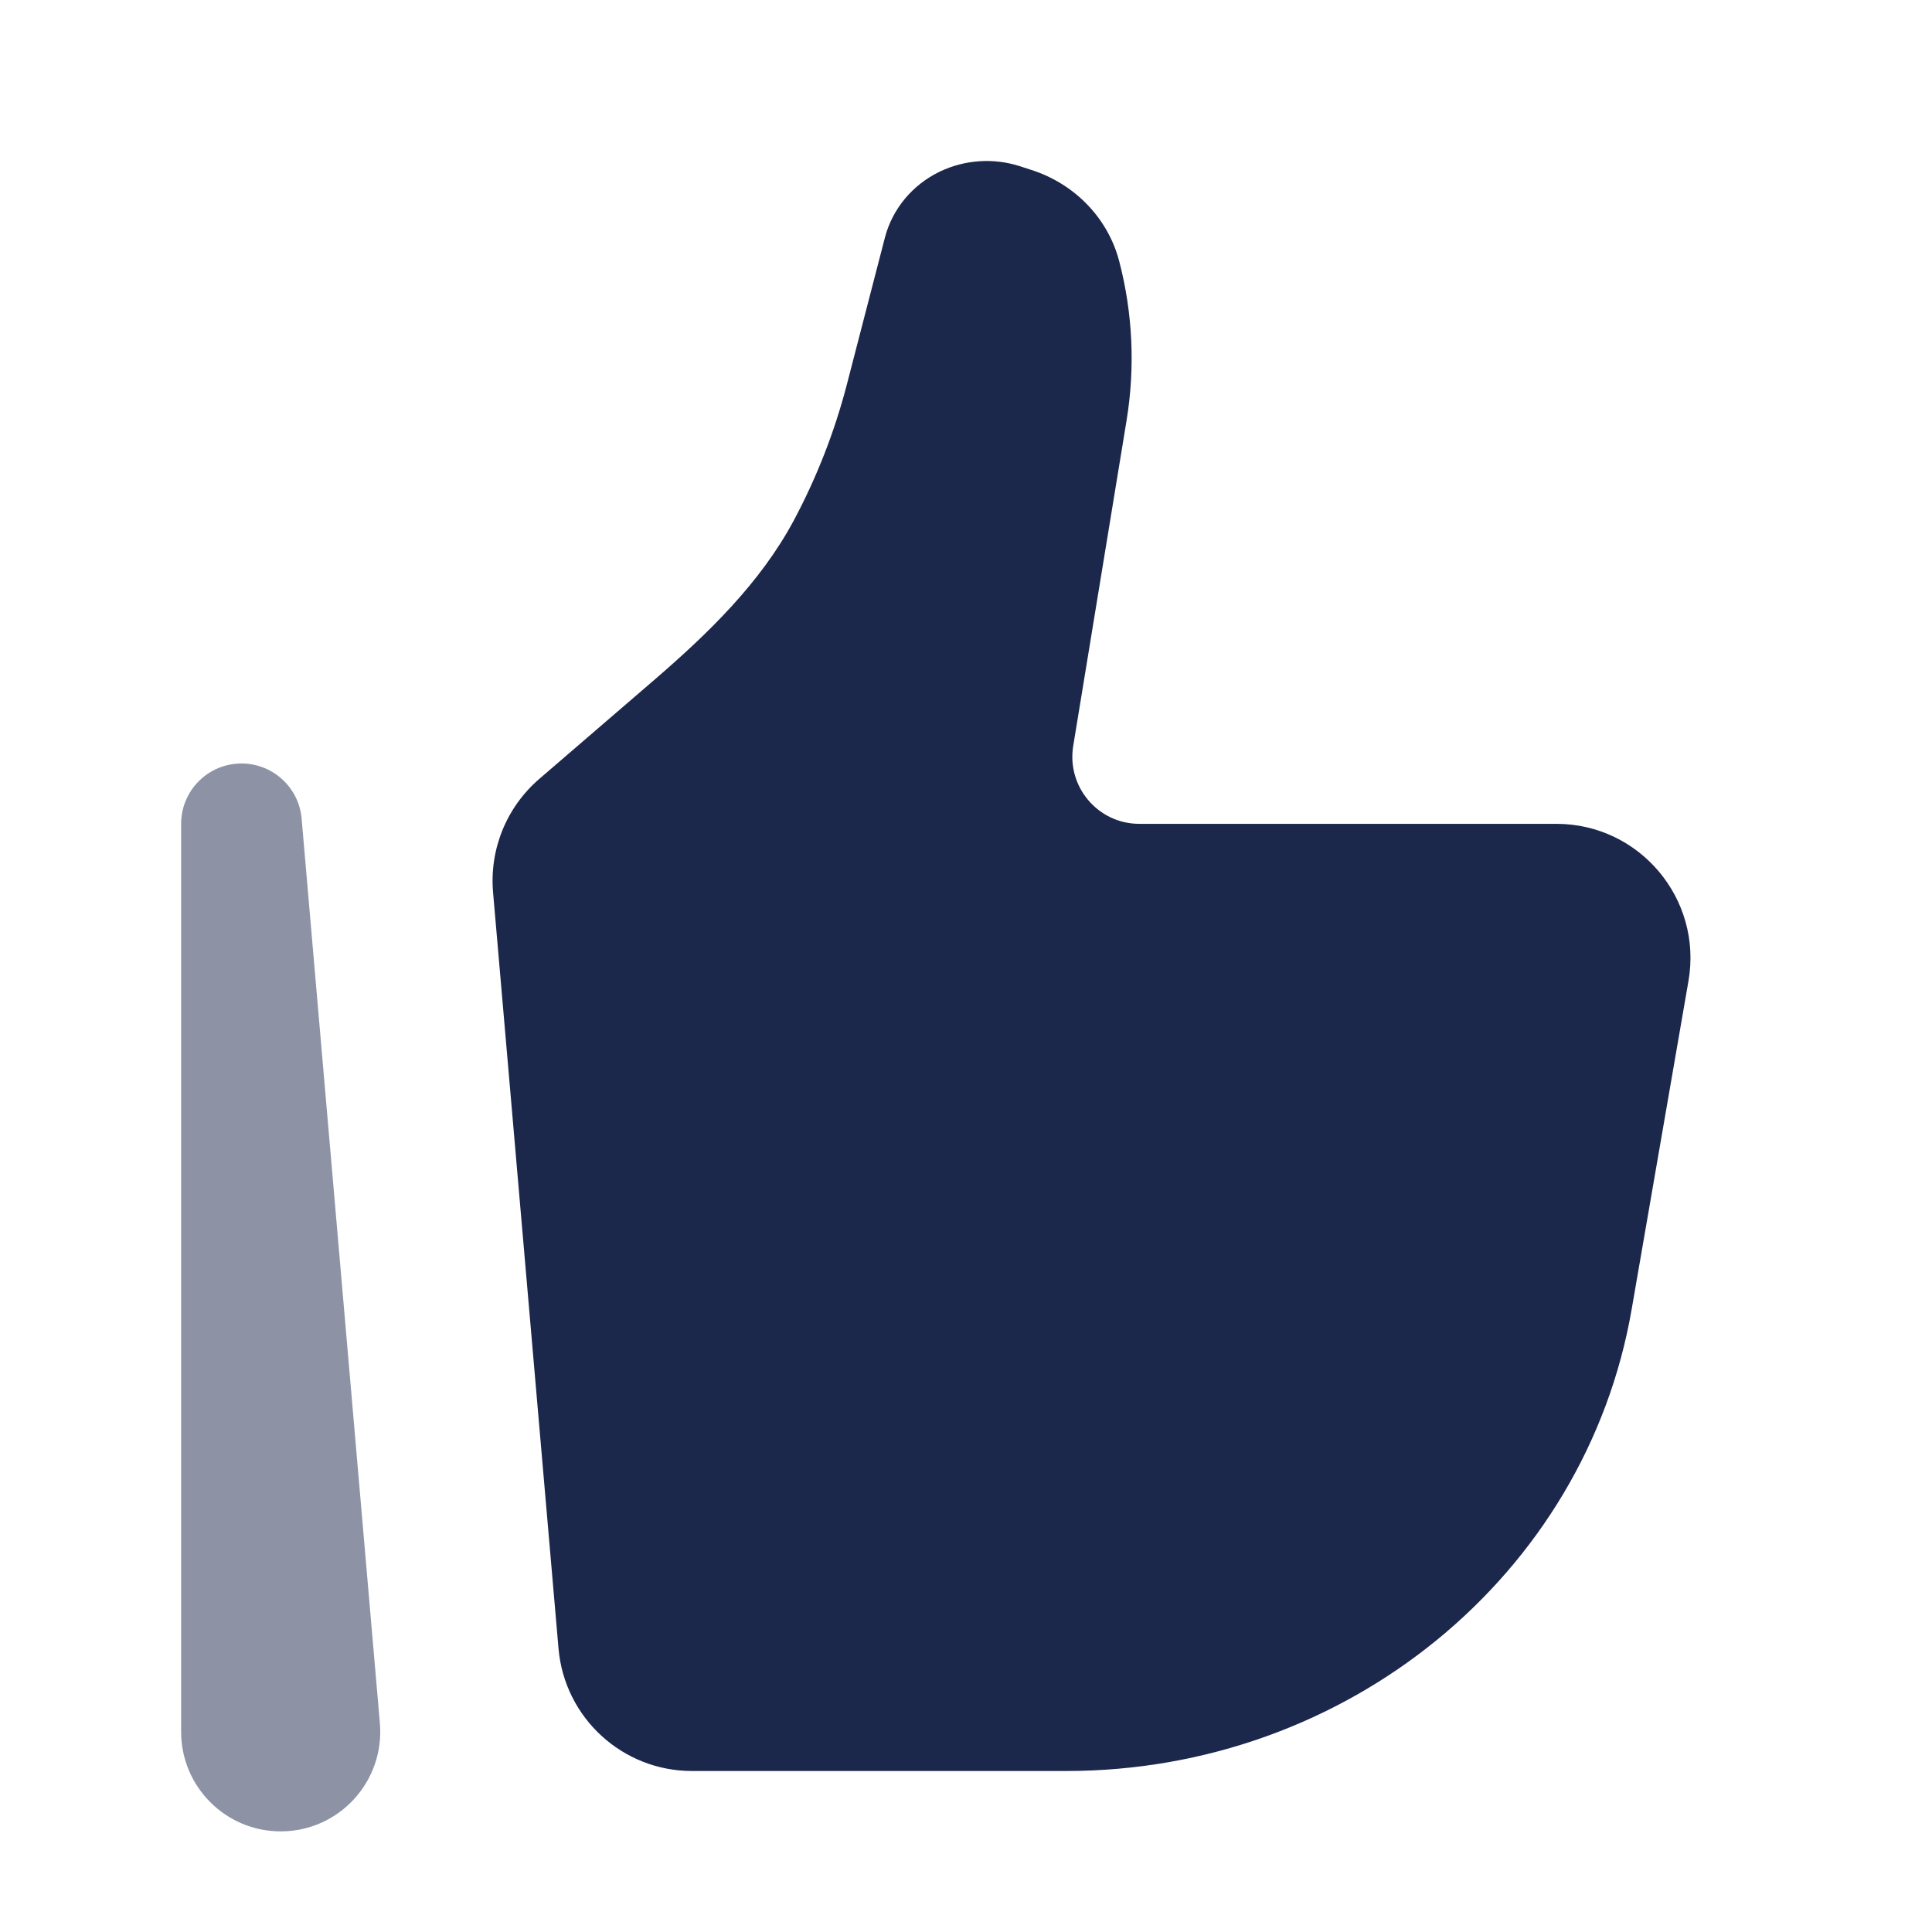
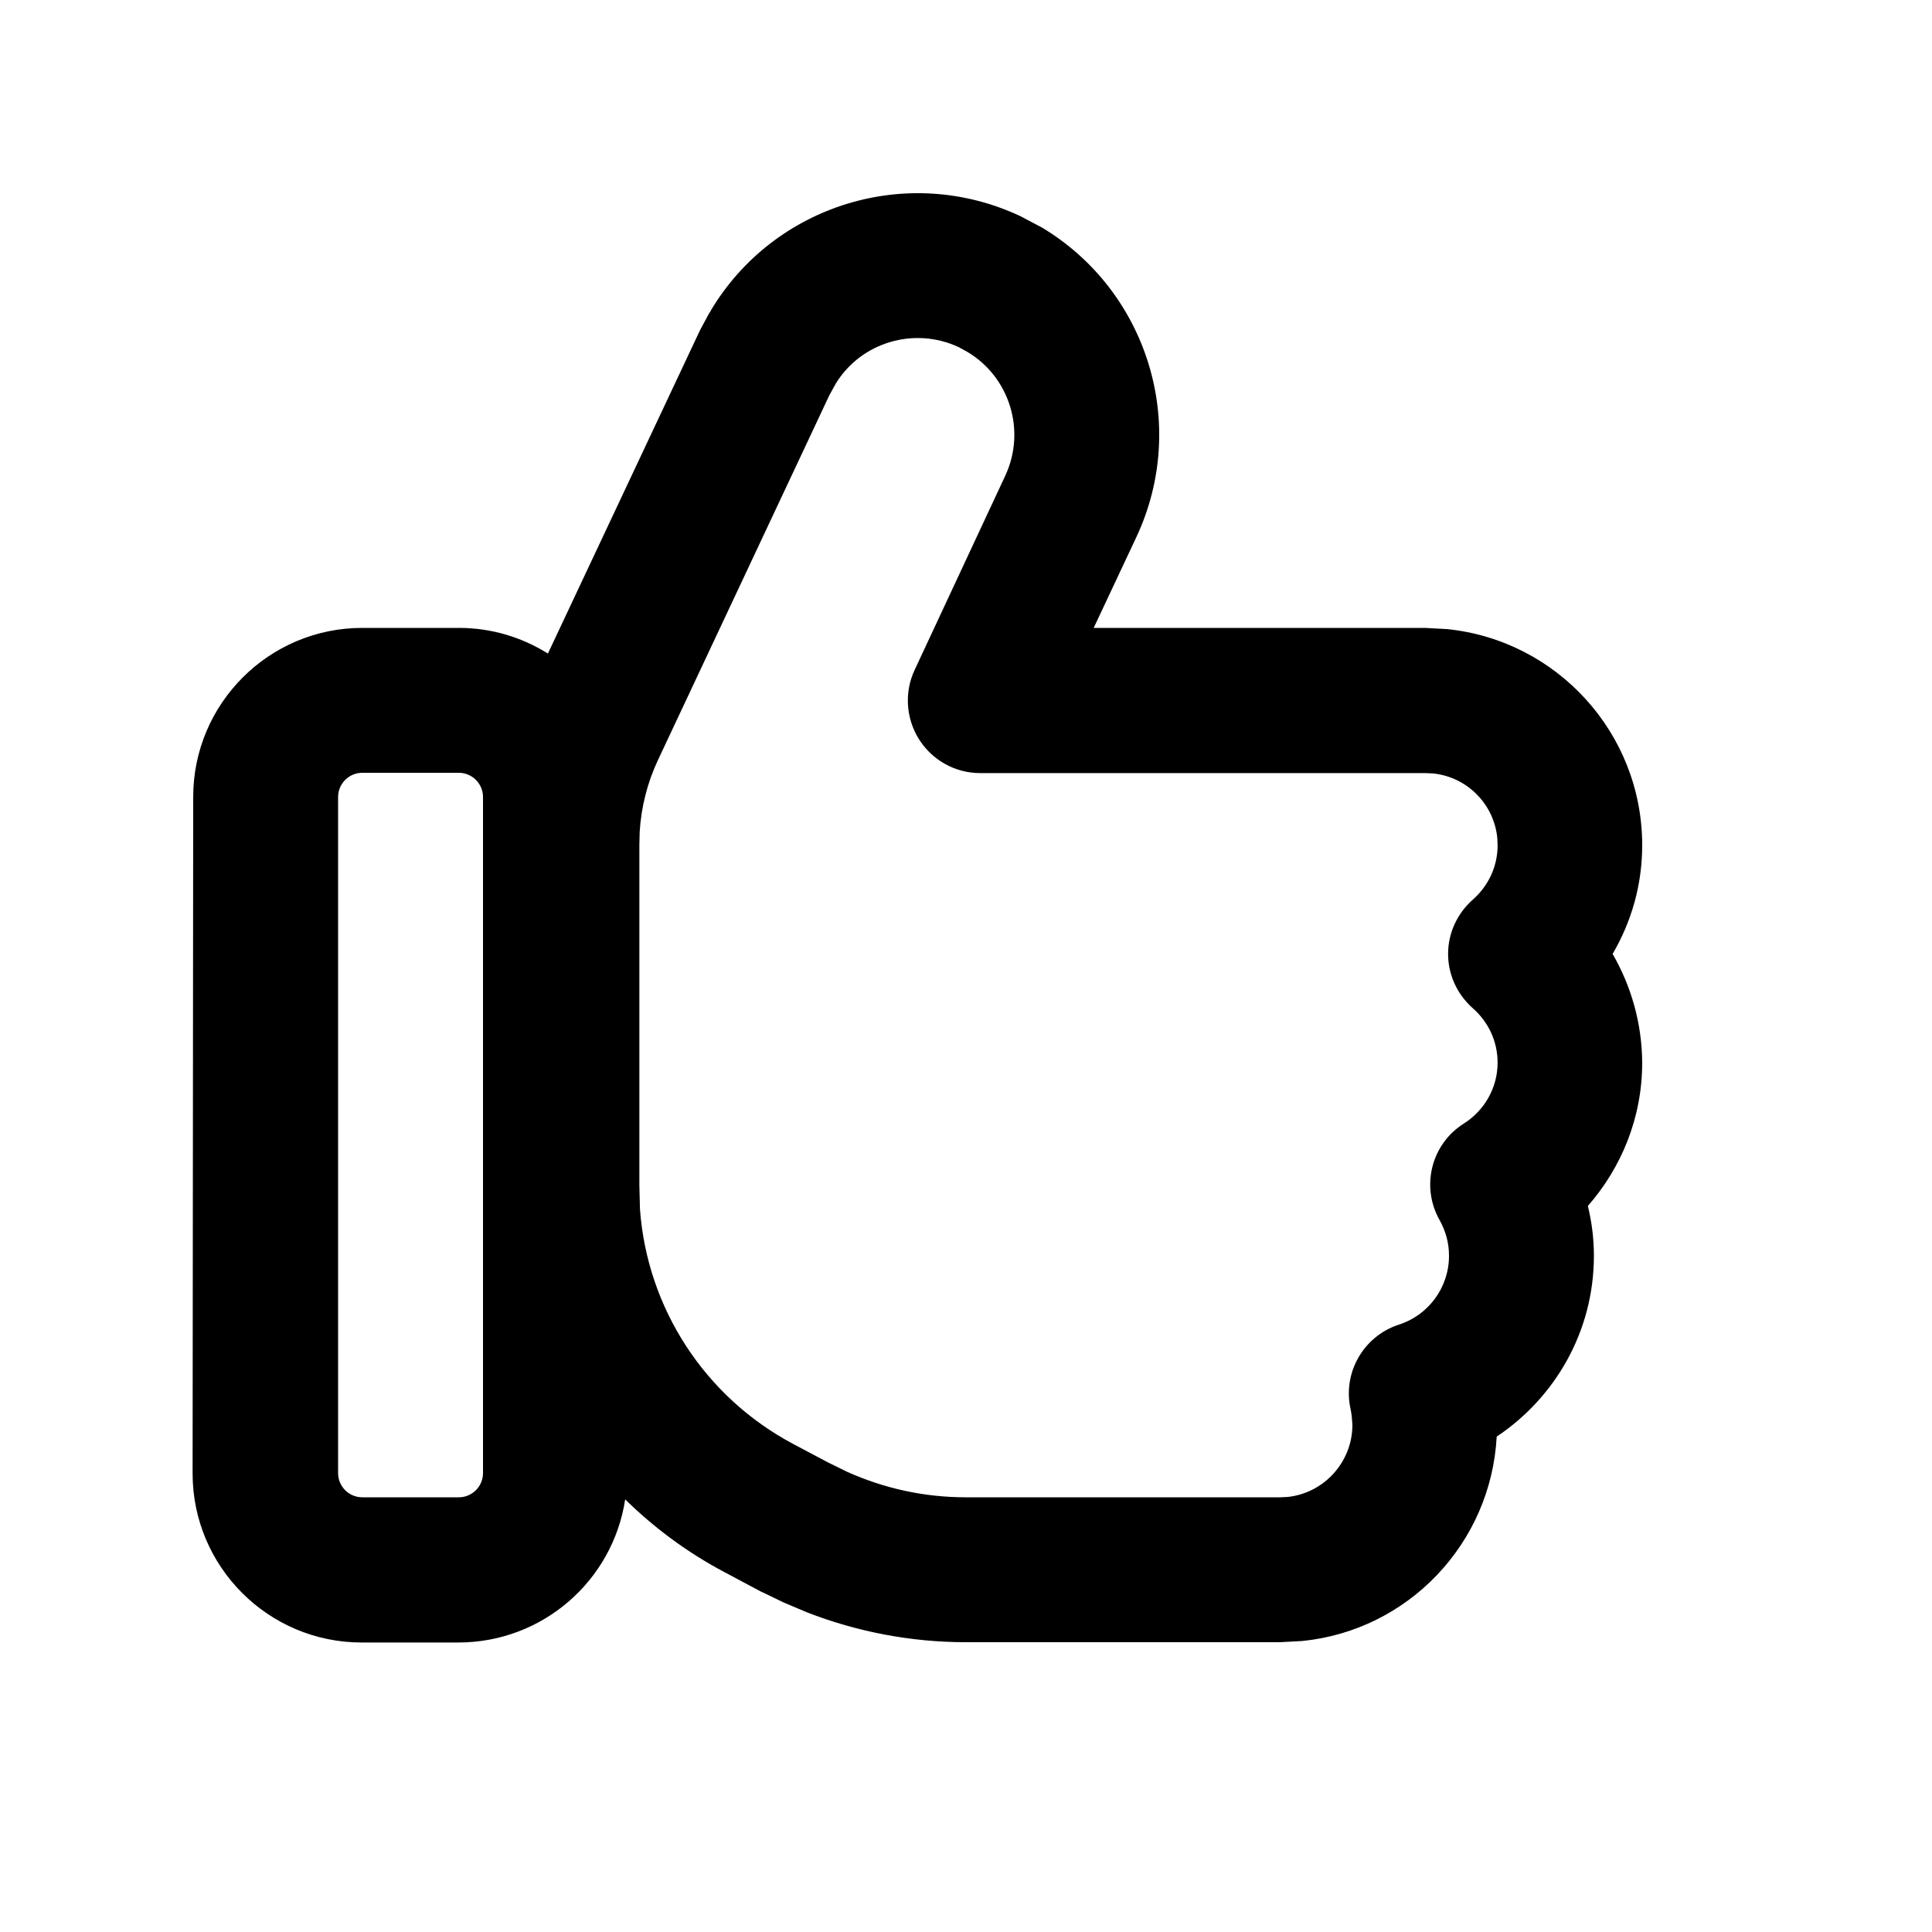
- <svg xmlns="http://www.w3.org/2000/svg" width="800px" height="800px" viewBox="0 0 24 24" fill="none">
-   <path d="M20.269 16.265L20.975 12.185C21.151 11.166 20.367 10.234 19.334 10.234H14.153C13.64 10.234 13.249 9.773 13.332 9.266L13.995 5.221C14.102 4.564 14.072 3.892 13.904 3.248C13.766 2.714 13.354 2.285 12.812 2.111L12.667 2.064C12.34 1.959 11.983 1.984 11.674 2.132C11.334 2.296 11.086 2.595 10.993 2.95L10.518 4.784C10.366 5.367 10.146 5.93 9.862 6.463C9.446 7.24 8.804 7.862 8.137 8.438L6.698 9.677C6.292 10.027 6.079 10.551 6.125 11.084L6.938 20.477C7.012 21.339 7.732 22 8.596 22H13.245C16.726 22 19.697 19.574 20.269 16.265Z" fill="#1C274C" />
-   <path opacity="0.5" fill-rule="evenodd" clip-rule="evenodd" d="M2.968 9.485C3.369 9.468 3.713 9.77 3.747 10.17L4.719 21.406C4.781 22.128 4.213 22.75 3.487 22.75C2.803 22.75 2.25 22.195 2.25 21.513V10.234C2.25 9.833 2.566 9.502 2.968 9.485Z" fill="#1C274C" />
+ <svg xmlns="http://www.w3.org/2000/svg" viewBox="0 0 640 640">
+   <path d="M235.5 102.8C256.3 68 300.5 54 338 71.6L345.2 75.4C380 96.3 394 140.5 376.4 178L376.4 178L362.3 208L472 208L479.4 208.4C515.7 212.1 544 242.8 544 280C544 293.2 540.4 305.4 534.2 316C540.3 326.6 543.9 338.8 544 352C544 370.3 537.1 386.8 526 399.5C527.3 404.8 528 410.3 528 416C528 441.1 515.1 463 495.8 475.9C493.9 511.4 466.4 540.1 431.4 543.6L424 544L319.9 544C301.9 544 284 540.6 267.3 534.1L260.2 531.1L259.5 530.8L252.9 527.6L252.2 527.3L240 520.8C227.7 514.3 216.7 506.1 207.1 496.7C203 523.6 179.8 544.1 151.8 544.1L119.8 544.1C88.9 544.1 63.8 519 63.8 488.1L64 264C64 233.1 89.1 208 120 208L152 208C162.8 208 172.9 211.1 181.5 216.5L231.6 110L232.2 108.8L234.9 103.8L235.5 102.9zM120 256C115.6 256 112 259.6 112 264L112 488C112 492.4 115.6 496 120 496L152 496C156.4 496 160 492.4 160 488L160 264C160 259.6 156.4 256 152 256L120 256zM317.6 115C302.8 108.1 285.3 113.4 276.9 127L274.7 131L217.9 251.9C214.4 259.4 212.4 267.4 211.9 275.6L211.8 279.8L211.8 392.7L212 400.6C214.4 433.3 233.4 462.7 262.7 478.3L274.2 484.4L280.5 487.5C292.9 493.1 306.3 496 319.9 496L424 496L426.4 495.9C438.5 494.7 448 484.4 448 472L447.8 469.4C447.7 468.5 447.6 467.7 447.4 466.8C444.7 454.7 451.7 442.6 463.4 438.8C473.1 435.7 480 426.6 480 416C480 411.7 478.9 407.8 476.9 404.2C470.6 393.1 474.1 379 484.9 372.2C491.7 367.9 496.1 360.4 496.1 352C496.1 344.9 493 338.5 487.9 334C482.7 329.4 479.7 322.9 479.7 316C479.7 309.1 482.7 302.6 487.9 298C493 293.5 496.1 287.1 496.1 280L496 277.6C494.9 266.3 485.9 257.3 474.6 256.2L472.2 256.1L324.7 256.1C316.5 256.1 308.9 251.9 304.5 245C300.1 238.1 299.5 229.3 303 221.9L333 157.6C340 142.6 334.4 124.9 320.5 116.6L317.6 115z" />
</svg>
